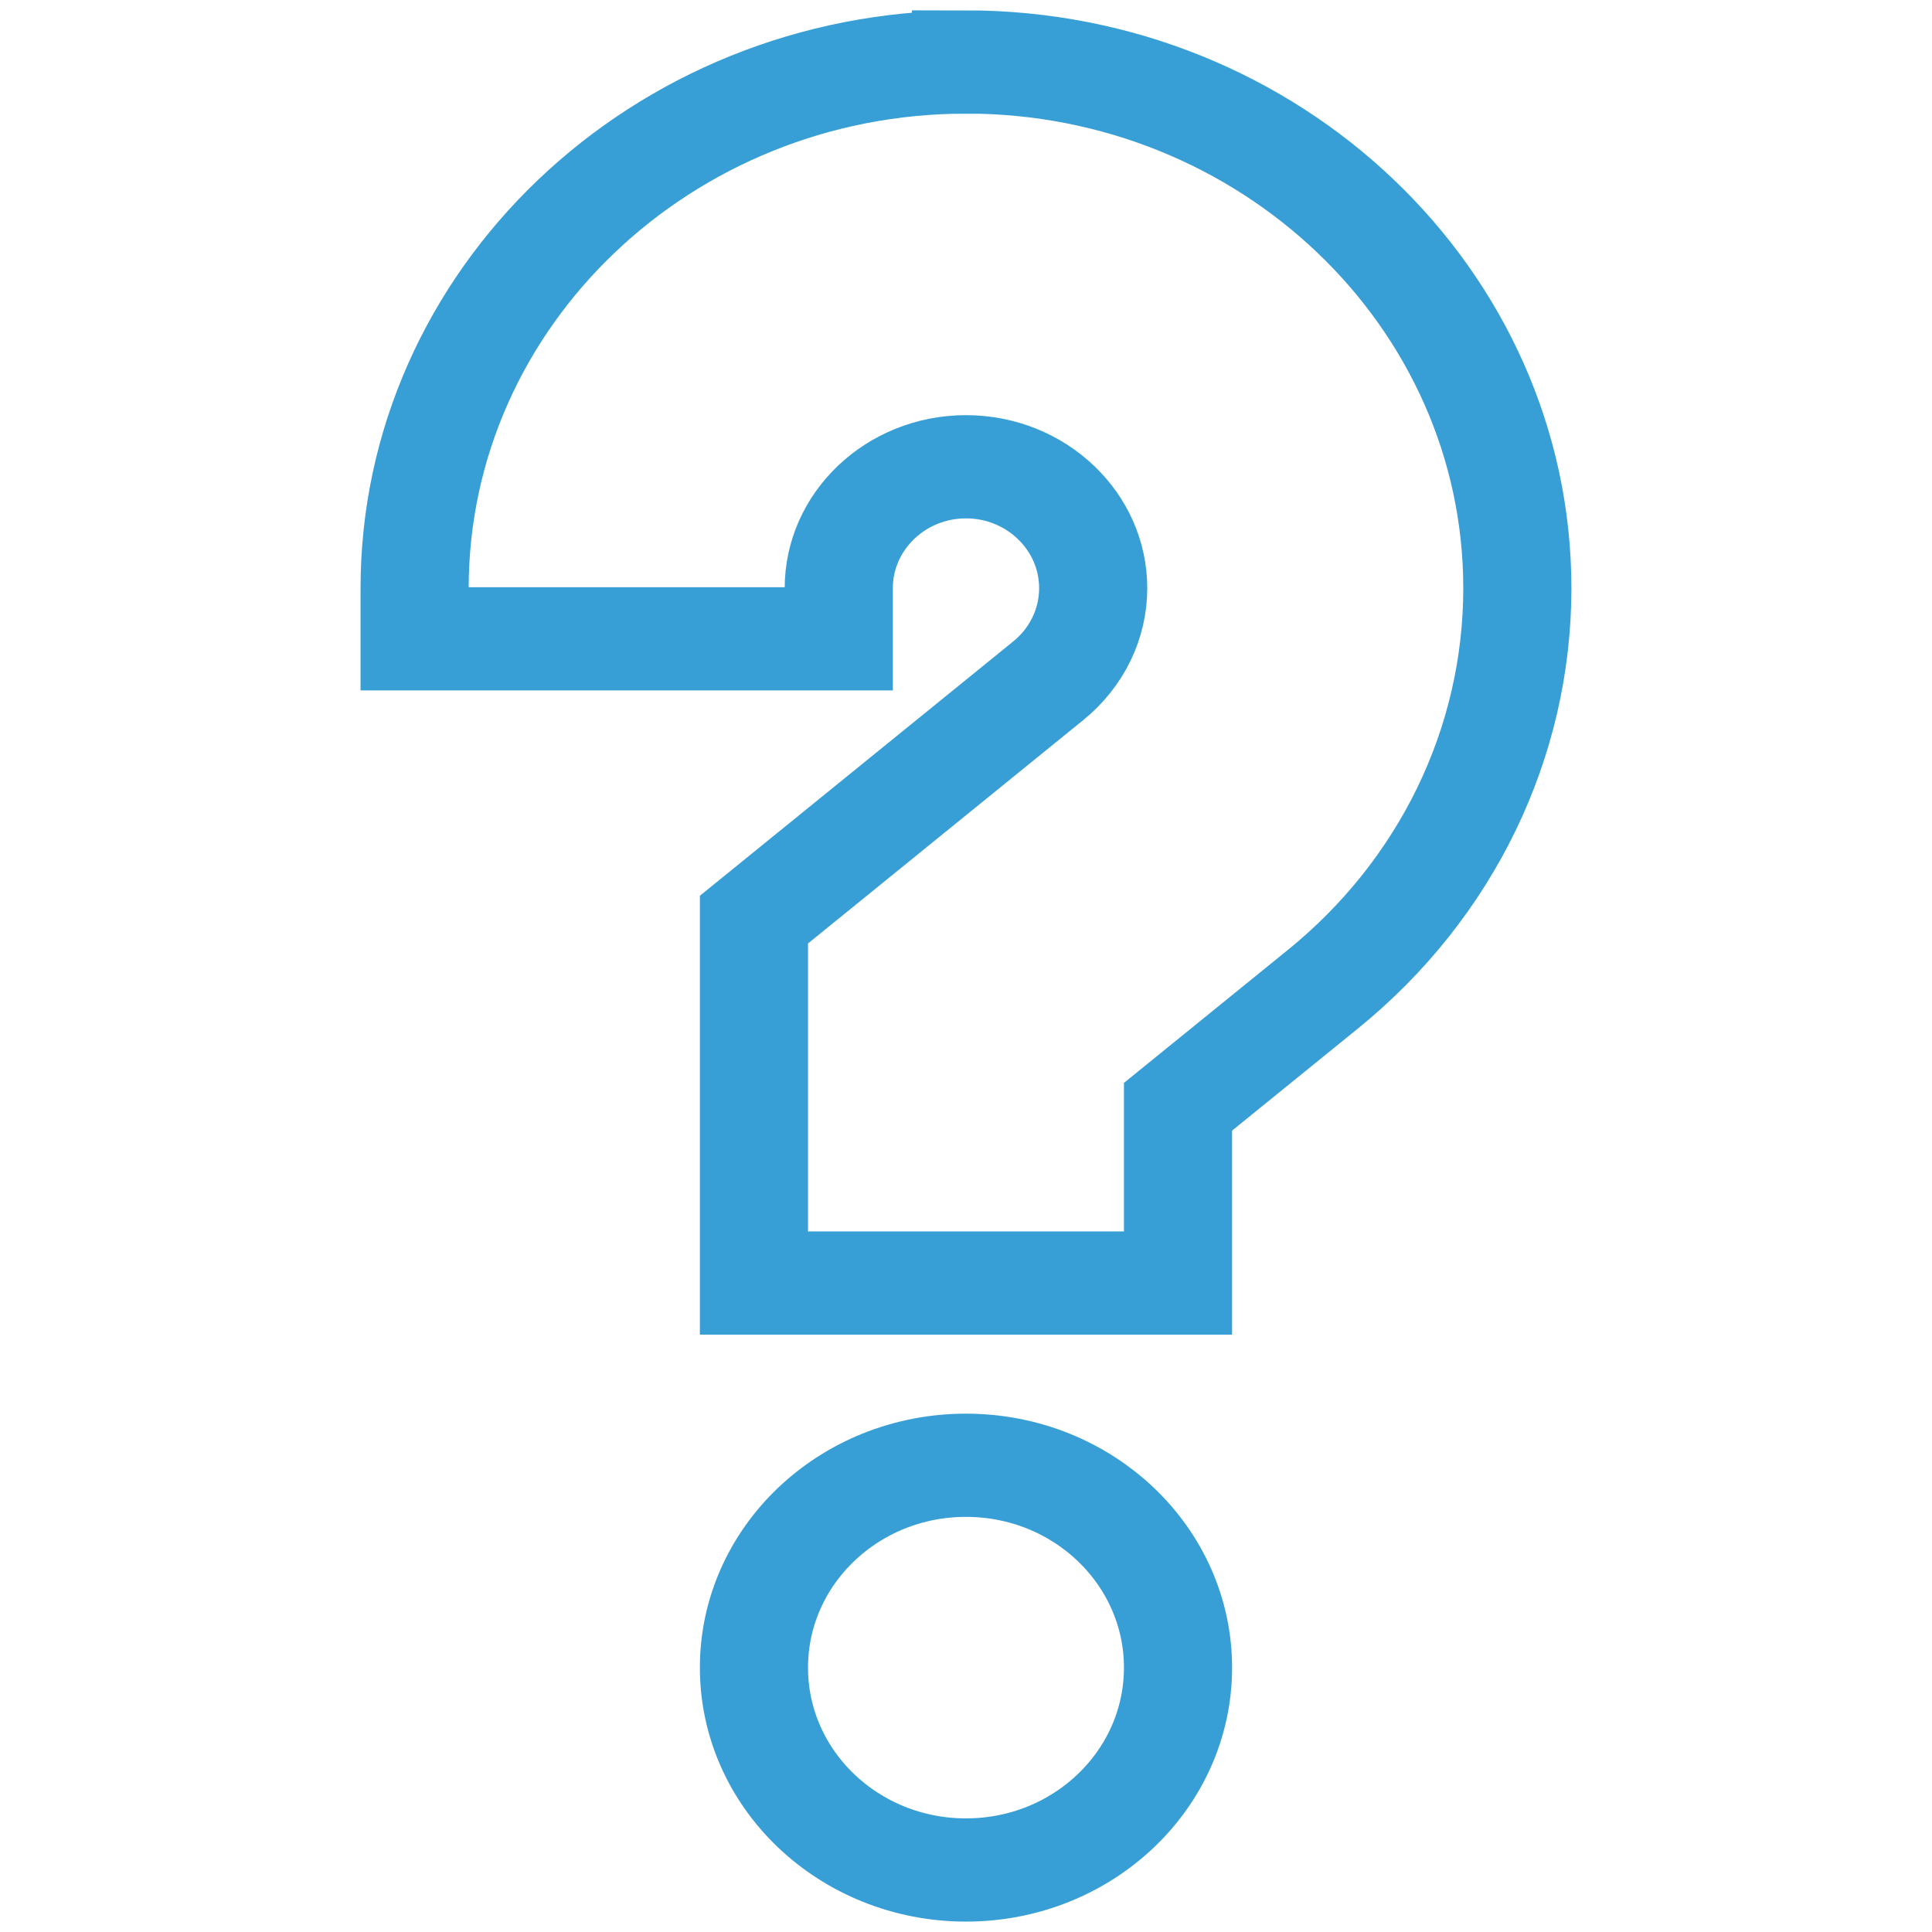
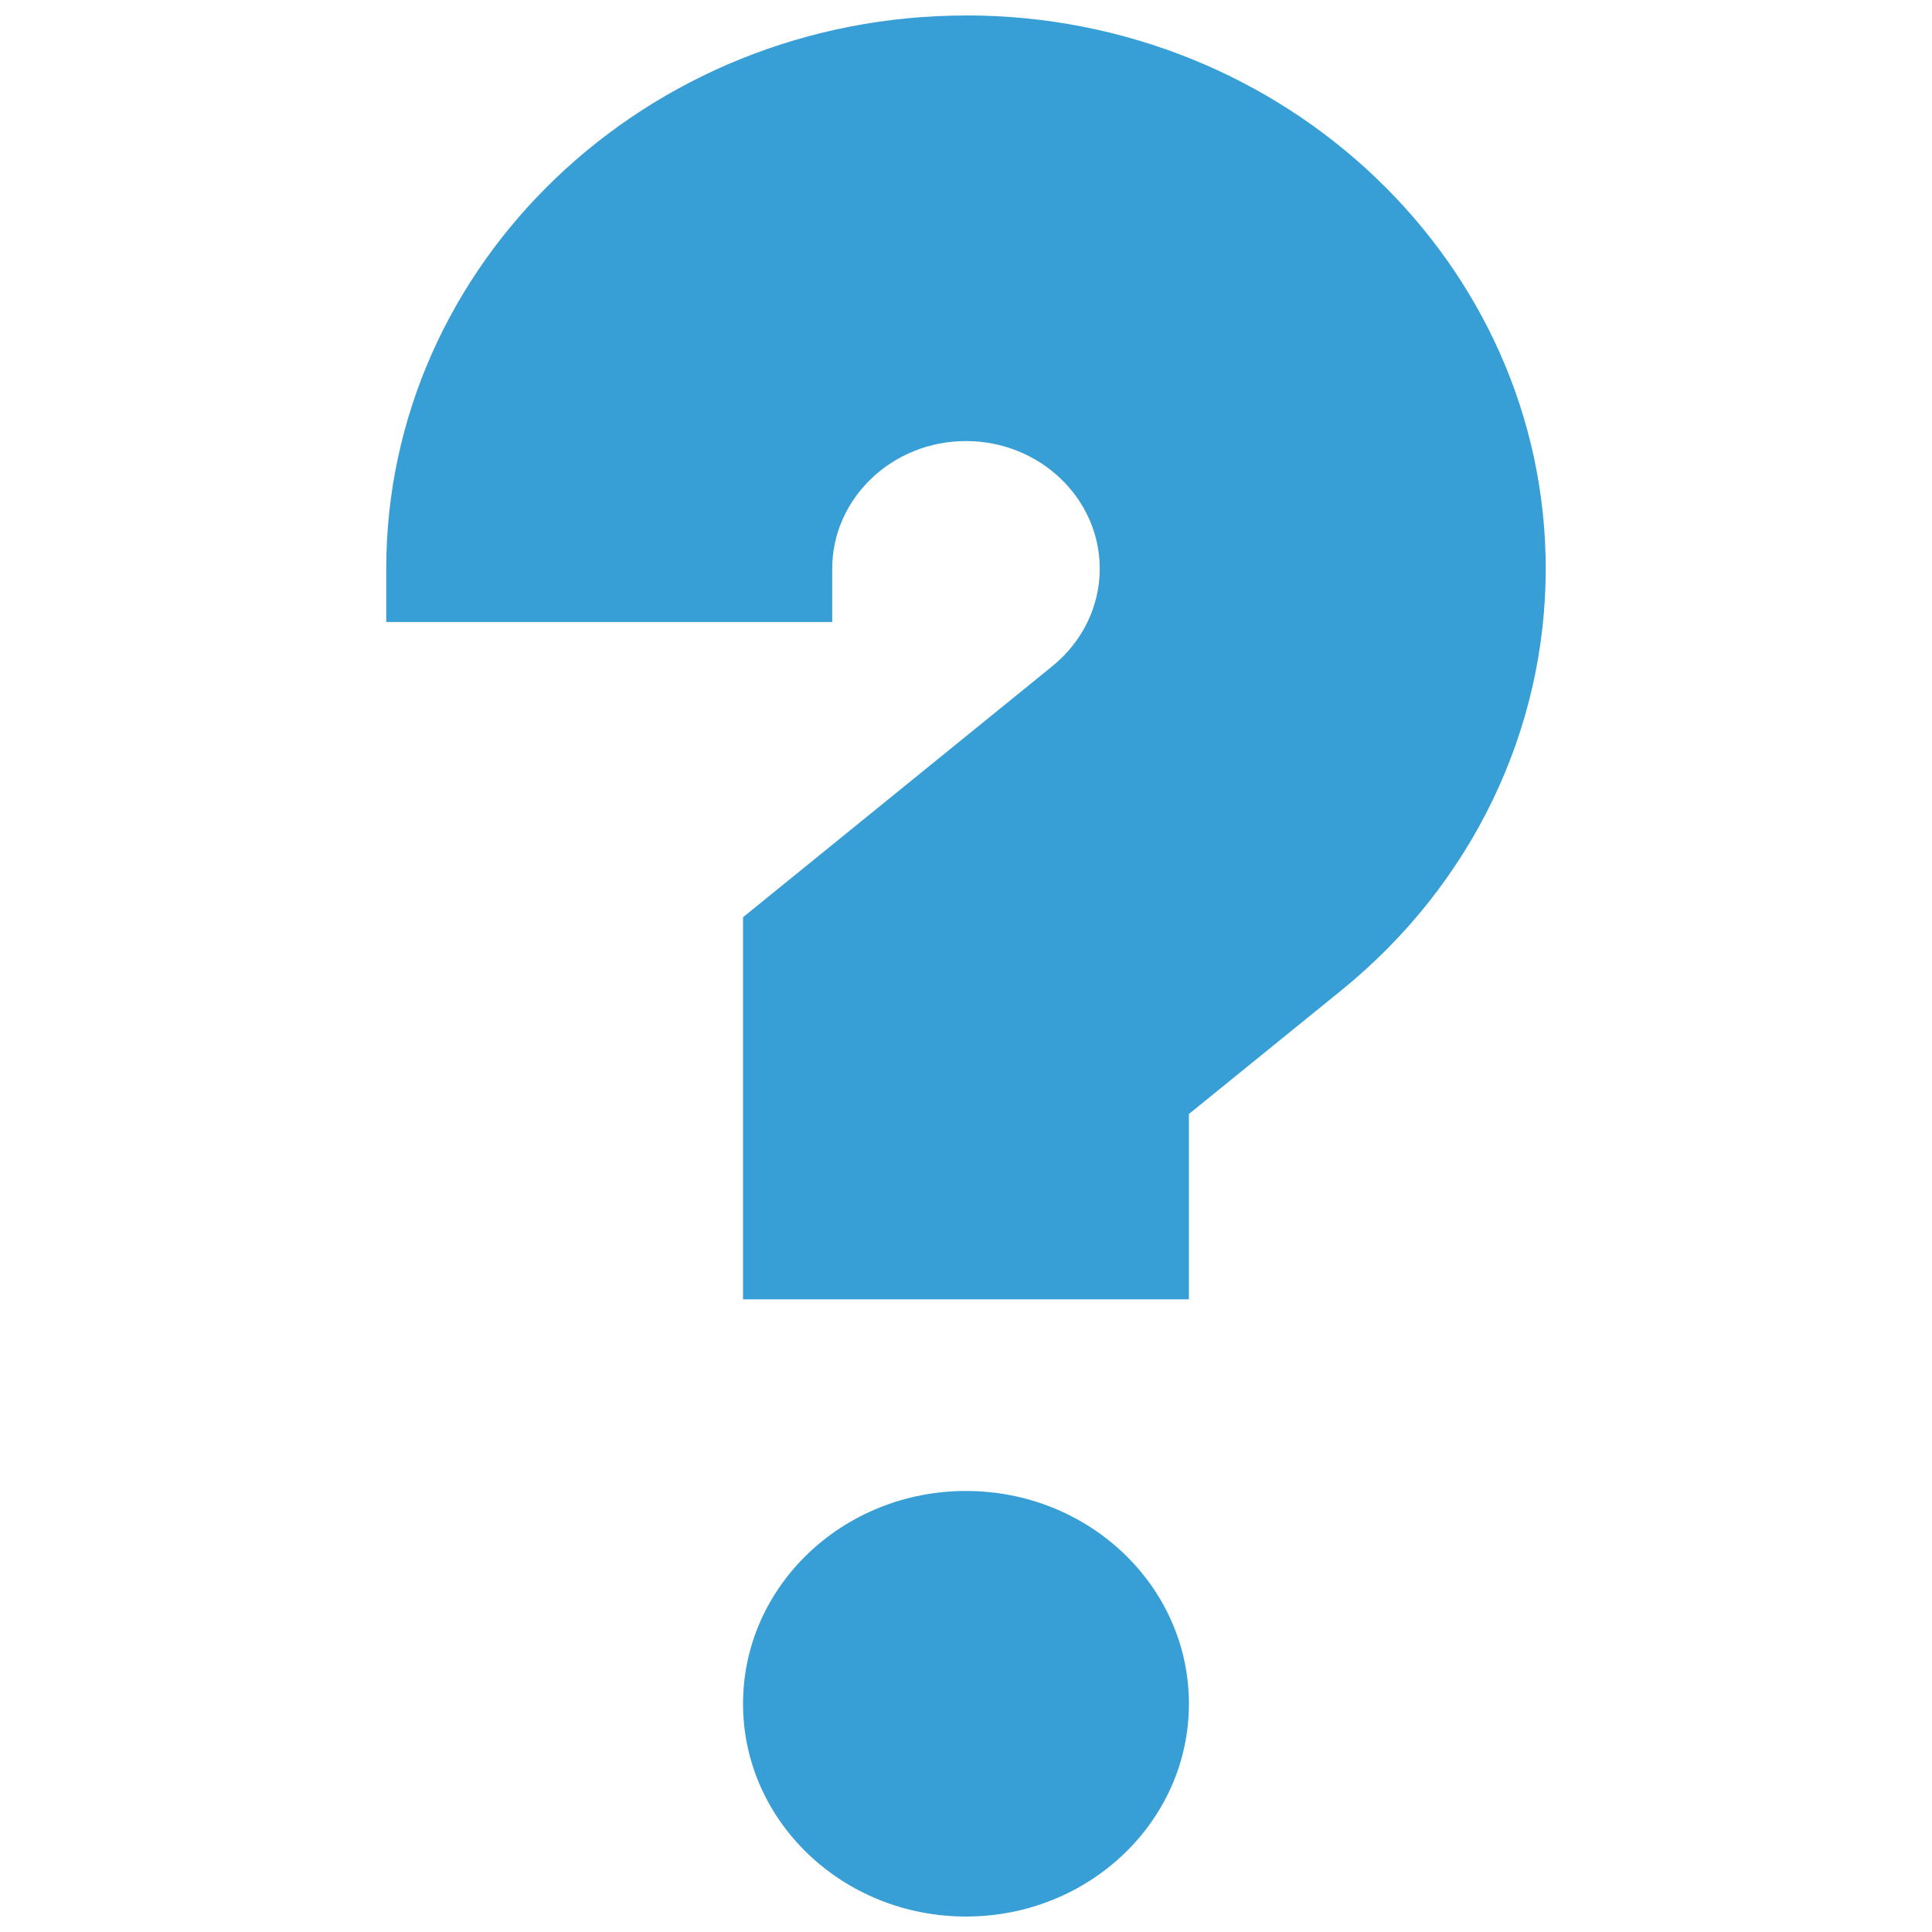
<svg xmlns="http://www.w3.org/2000/svg" id="Capa_1" enable-background="new 0 0 512 512" height="512" viewBox="0 0 512 512" width="512" version="1.1">
  <defs id="defs875" />
-   <g id="g7850" transform="matrix(21.24405,0,0,20.27537,94.73053,1.963834)" style="fill:none;fill-opacity:1;stroke:#389fd6;stroke-width:1.349;stroke-miterlimit:4;stroke-dasharray:none;stroke-opacity:1">
-     <circle cx="7.591" cy="21.7" r="2.645" id="circle866" style="fill:none;fill-opacity:1;stroke:#389fd6;stroke-width:1.349;stroke-miterlimit:4;stroke-dasharray:none;stroke-opacity:1" />
-     <path d="m 7.591,0.714 c -3.792,0 -6.878,3.085 -6.878,6.878 V 8.253 H 6.004 V 7.591 c 0,-0.875 0.712,-1.587 1.587,-1.587 0.875,0 1.587,0.712 1.587,1.587 0,0.466 -0.205,0.908 -0.562,1.211 L 4.946,11.923 v 4.75 h 5.29 v -2.304 l 1.807,-1.536 c 1.542,-1.31 2.426,-3.221 2.426,-5.242 0,-3.792 -3.085,-6.878 -6.878,-6.878 z" id="path868" style="fill:none;fill-opacity:1;stroke:#389fd6;stroke-width:1.349;stroke-miterlimit:4;stroke-dasharray:none;stroke-opacity:1" />
+   <g id="g7850" transform="matrix(22.33786,0,0,21.3193,86.42717,-11.11584)" style="fill:#389fd6;fill-opacity:1;stroke:none;stroke-width:0;stroke-miterlimit:4;stroke-dasharray:none;stroke-opacity:1">
+     <circle cx="7.591" cy="21.7" r="2.645" id="circle866" style="fill:#389fd6;fill-opacity:1;stroke:none;stroke-width:0;stroke-miterlimit:4;stroke-dasharray:none;stroke-opacity:1" />
+     <path d="m 7.591,0.714 c -3.792,0 -6.878,3.085 -6.878,6.878 V 8.253 H 6.004 V 7.591 c 0,-0.875 0.712,-1.587 1.587,-1.587 0.875,0 1.587,0.712 1.587,1.587 0,0.466 -0.205,0.908 -0.562,1.211 L 4.946,11.923 v 4.75 h 5.29 v -2.304 l 1.807,-1.536 c 1.542,-1.31 2.426,-3.221 2.426,-5.242 0,-3.792 -3.085,-6.878 -6.878,-6.878 z" id="path868" style="fill:#389fd6;fill-opacity:1;stroke:none;stroke-width:0;stroke-miterlimit:4;stroke-dasharray:none;stroke-opacity:1" />
  </g>
</svg>
